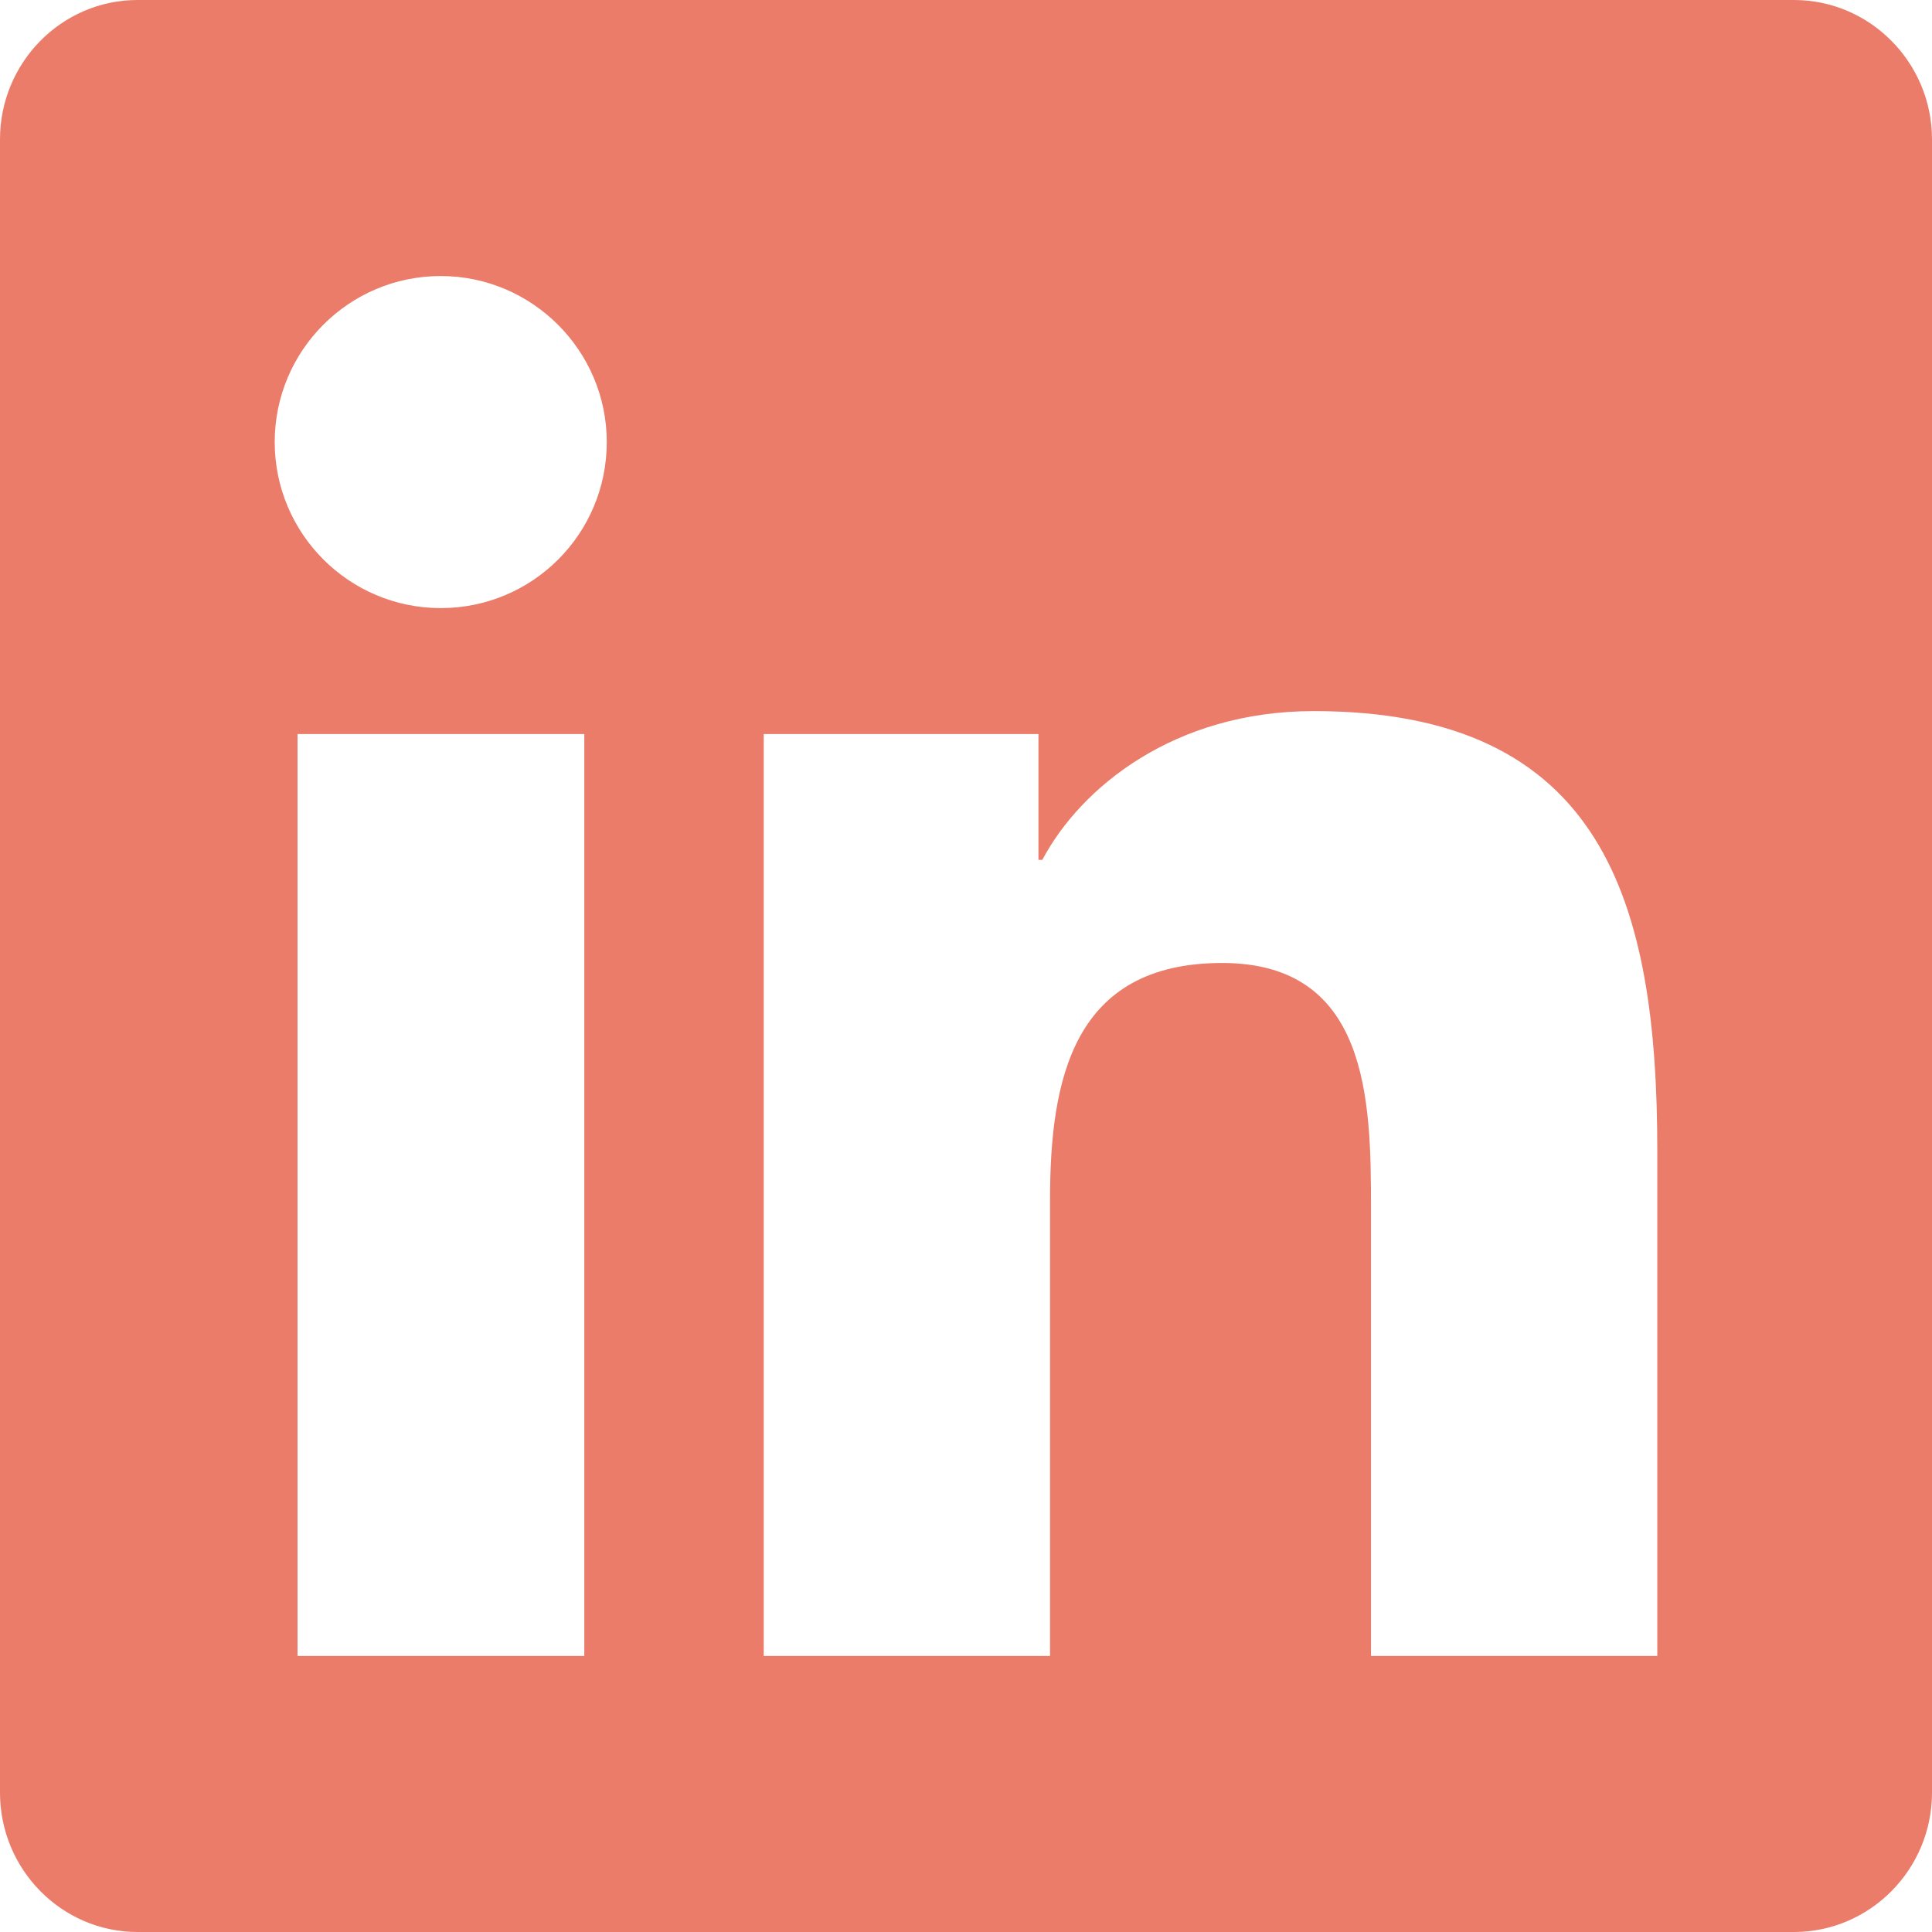
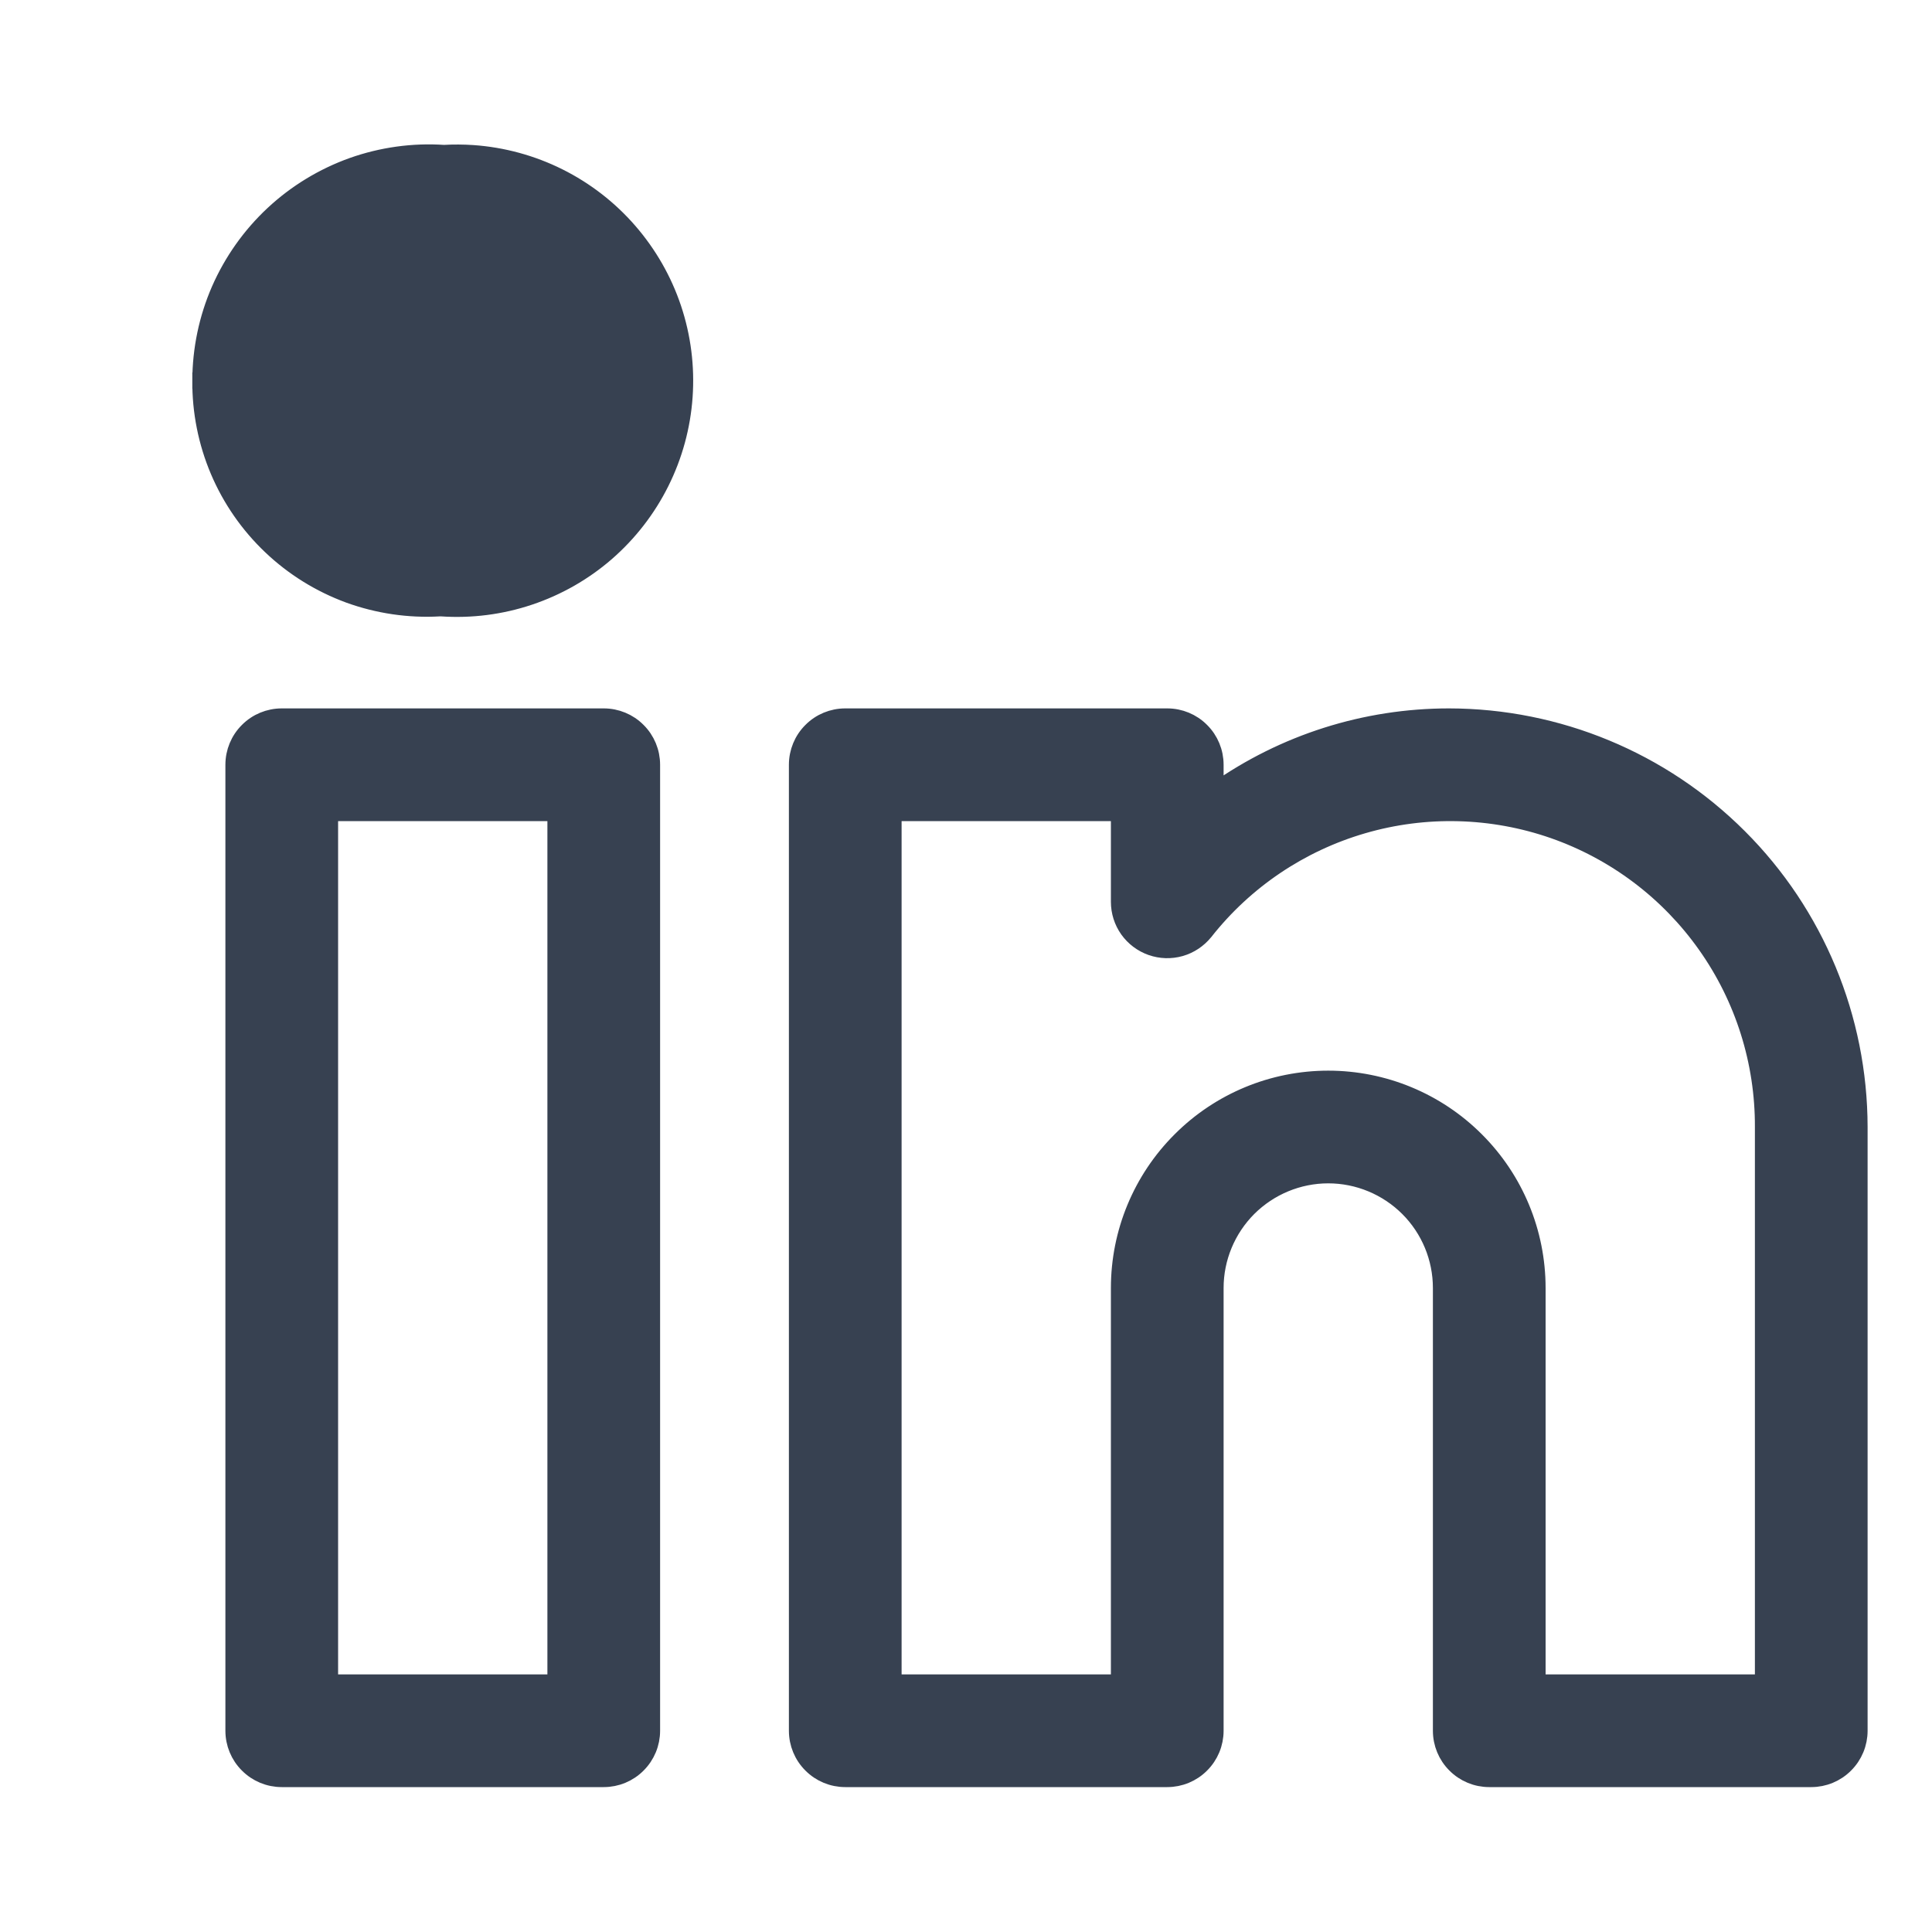
- <svg xmlns="http://www.w3.org/2000/svg" width="16" height="16" viewBox="0 0 16 16" fill="none">
-   <g id="linkedin">
-     <path id="Vector" d="M14.857 0H1.139C0.511 0 0 0.518 0 1.154V14.846C0 15.482 0.511 16 1.139 16H14.857C15.486 16 16 15.482 16 14.846V1.154C16 0.518 15.486 0 14.857 0ZM4.836 13.714H2.464V6.079H4.839V13.714H4.836ZM3.65 5.036C2.889 5.036 2.275 4.418 2.275 3.661C2.275 2.904 2.889 2.286 3.65 2.286C4.407 2.286 5.025 2.904 5.025 3.661C5.025 4.421 4.411 5.036 3.65 5.036ZM13.725 13.714H11.354V10C11.354 9.114 11.336 7.975 10.121 7.975C8.886 7.975 8.696 8.939 8.696 9.936V13.714H6.325V6.079H8.6V7.121H8.632C8.95 6.521 9.725 5.889 10.879 5.889C13.279 5.889 13.725 7.471 13.725 9.529V13.714Z" fill="#EA7C69" />
-   </g>
+ <svg xmlns="http://www.w3.org/2000/svg" width="24" height="24" viewBox="0 0 24 24" fill="none">
+   <path d="M5.515 1.9C5.635 1.893 5.755 1.894 5.875 1.902L5.515 1.9ZM5.515 1.9C5.13 1.874 4.743 1.928 4.378 2.057C4.012 2.188 3.676 2.392 3.392 2.657C3.108 2.922 2.881 3.243 2.725 3.599C2.57 3.955 2.49 4.34 2.489 4.728M5.515 1.9L5.875 1.902C6.246 1.928 6.609 2.027 6.942 2.193C7.275 2.359 7.572 2.589 7.816 2.87C8.06 3.151 8.247 3.477 8.365 3.83C8.483 4.183 8.53 4.556 8.504 4.927C8.478 5.299 8.379 5.661 8.213 5.994C8.047 6.327 7.817 6.624 7.536 6.869C7.255 7.113 6.929 7.299 6.576 7.417C6.224 7.535 5.853 7.582 5.482 7.557H5.461C5.078 7.579 4.694 7.522 4.333 7.391C3.972 7.258 3.641 7.053 3.363 6.788C3.084 6.523 2.862 6.203 2.712 5.849C2.562 5.495 2.486 5.113 2.489 4.728M2.489 4.728C2.489 4.728 2.489 4.728 2.489 4.728L2.589 4.729L2.489 4.729C2.489 4.729 2.489 4.729 2.489 4.728ZM18 8.9H18C16.96 8.9 15.947 9.222 15.1 9.821V9.5C15.1 9.341 15.037 9.188 14.924 9.076C14.812 8.963 14.659 8.9 14.5 8.9H10.5C10.341 8.9 10.188 8.963 10.076 9.076C9.963 9.188 9.9 9.341 9.9 9.5V21.5C9.9 21.659 9.963 21.812 10.076 21.924C10.188 22.037 10.341 22.1 10.5 22.1H14.5C14.659 22.1 14.812 22.037 14.924 21.924C15.037 21.812 15.1 21.659 15.1 21.5V16C15.1 15.629 15.248 15.273 15.51 15.01C15.773 14.748 16.129 14.6 16.5 14.6C16.871 14.6 17.227 14.748 17.49 15.01C17.753 15.273 17.9 15.629 17.9 16V21.5C17.9 21.659 17.963 21.812 18.076 21.924C18.188 22.037 18.341 22.1 18.5 22.1H22.5C22.659 22.1 22.812 22.037 22.924 21.924C23.037 21.812 23.1 21.659 23.1 21.5V14V14C23.098 12.648 22.561 11.351 21.605 10.396C20.648 9.439 19.352 8.902 18 8.9ZM14.968 11.579L14.969 11.578C15.469 10.943 16.155 10.481 16.931 10.255C17.707 10.029 18.535 10.051 19.298 10.317C20.061 10.584 20.722 11.082 21.188 11.742C21.655 12.402 21.903 13.191 21.9 13.999V14V20.9H19.1V16C19.1 15.31 18.826 14.649 18.338 14.162C17.851 13.674 17.189 13.4 16.5 13.4C15.81 13.4 15.149 13.674 14.662 14.162C14.174 14.649 13.9 15.31 13.9 16V20.9H11.1V10.1H13.9V11.203C13.9 11.203 13.9 11.203 13.9 11.203C13.9 11.327 13.938 11.448 14.01 11.55C14.082 11.651 14.184 11.728 14.301 11.769C14.418 11.81 14.545 11.814 14.665 11.78C14.784 11.746 14.89 11.675 14.968 11.579ZM5.497 6.358L5.497 6.357H5.486H5.458V6.357L5.45 6.357C5.224 6.374 4.996 6.344 4.781 6.268C4.567 6.192 4.371 6.072 4.205 5.916C4.04 5.76 3.909 5.571 3.82 5.362C3.732 5.152 3.688 4.926 3.692 4.699C3.696 4.471 3.747 4.247 3.842 4.041C3.937 3.834 4.075 3.65 4.245 3.499C4.416 3.349 4.616 3.235 4.833 3.167C5.049 3.098 5.278 3.075 5.504 3.099L5.514 3.1L5.524 3.1C5.957 3.06 6.387 3.193 6.721 3.471C7.055 3.749 7.265 4.148 7.304 4.58C7.344 5.013 7.21 5.443 6.933 5.777C6.655 6.111 6.256 6.321 5.824 6.36C5.715 6.37 5.606 6.37 5.497 6.358ZM7.5 8.9H3.5C3.341 8.9 3.188 8.963 3.076 9.076C2.963 9.188 2.9 9.341 2.9 9.5V21.5C2.9 21.659 2.963 21.812 3.076 21.924C3.188 22.037 3.341 22.1 3.5 22.1H7.5C7.659 22.1 7.812 22.037 7.924 21.924C8.037 21.812 8.1 21.659 8.1 21.5V9.5C8.1 9.341 8.037 9.188 7.924 9.076C7.812 8.963 7.659 8.9 7.5 8.9ZM6.9 20.9H4.1V10.1H6.9V20.9Z" fill="#374151" stroke="#374151" stroke-width="0.2" />
</svg>
